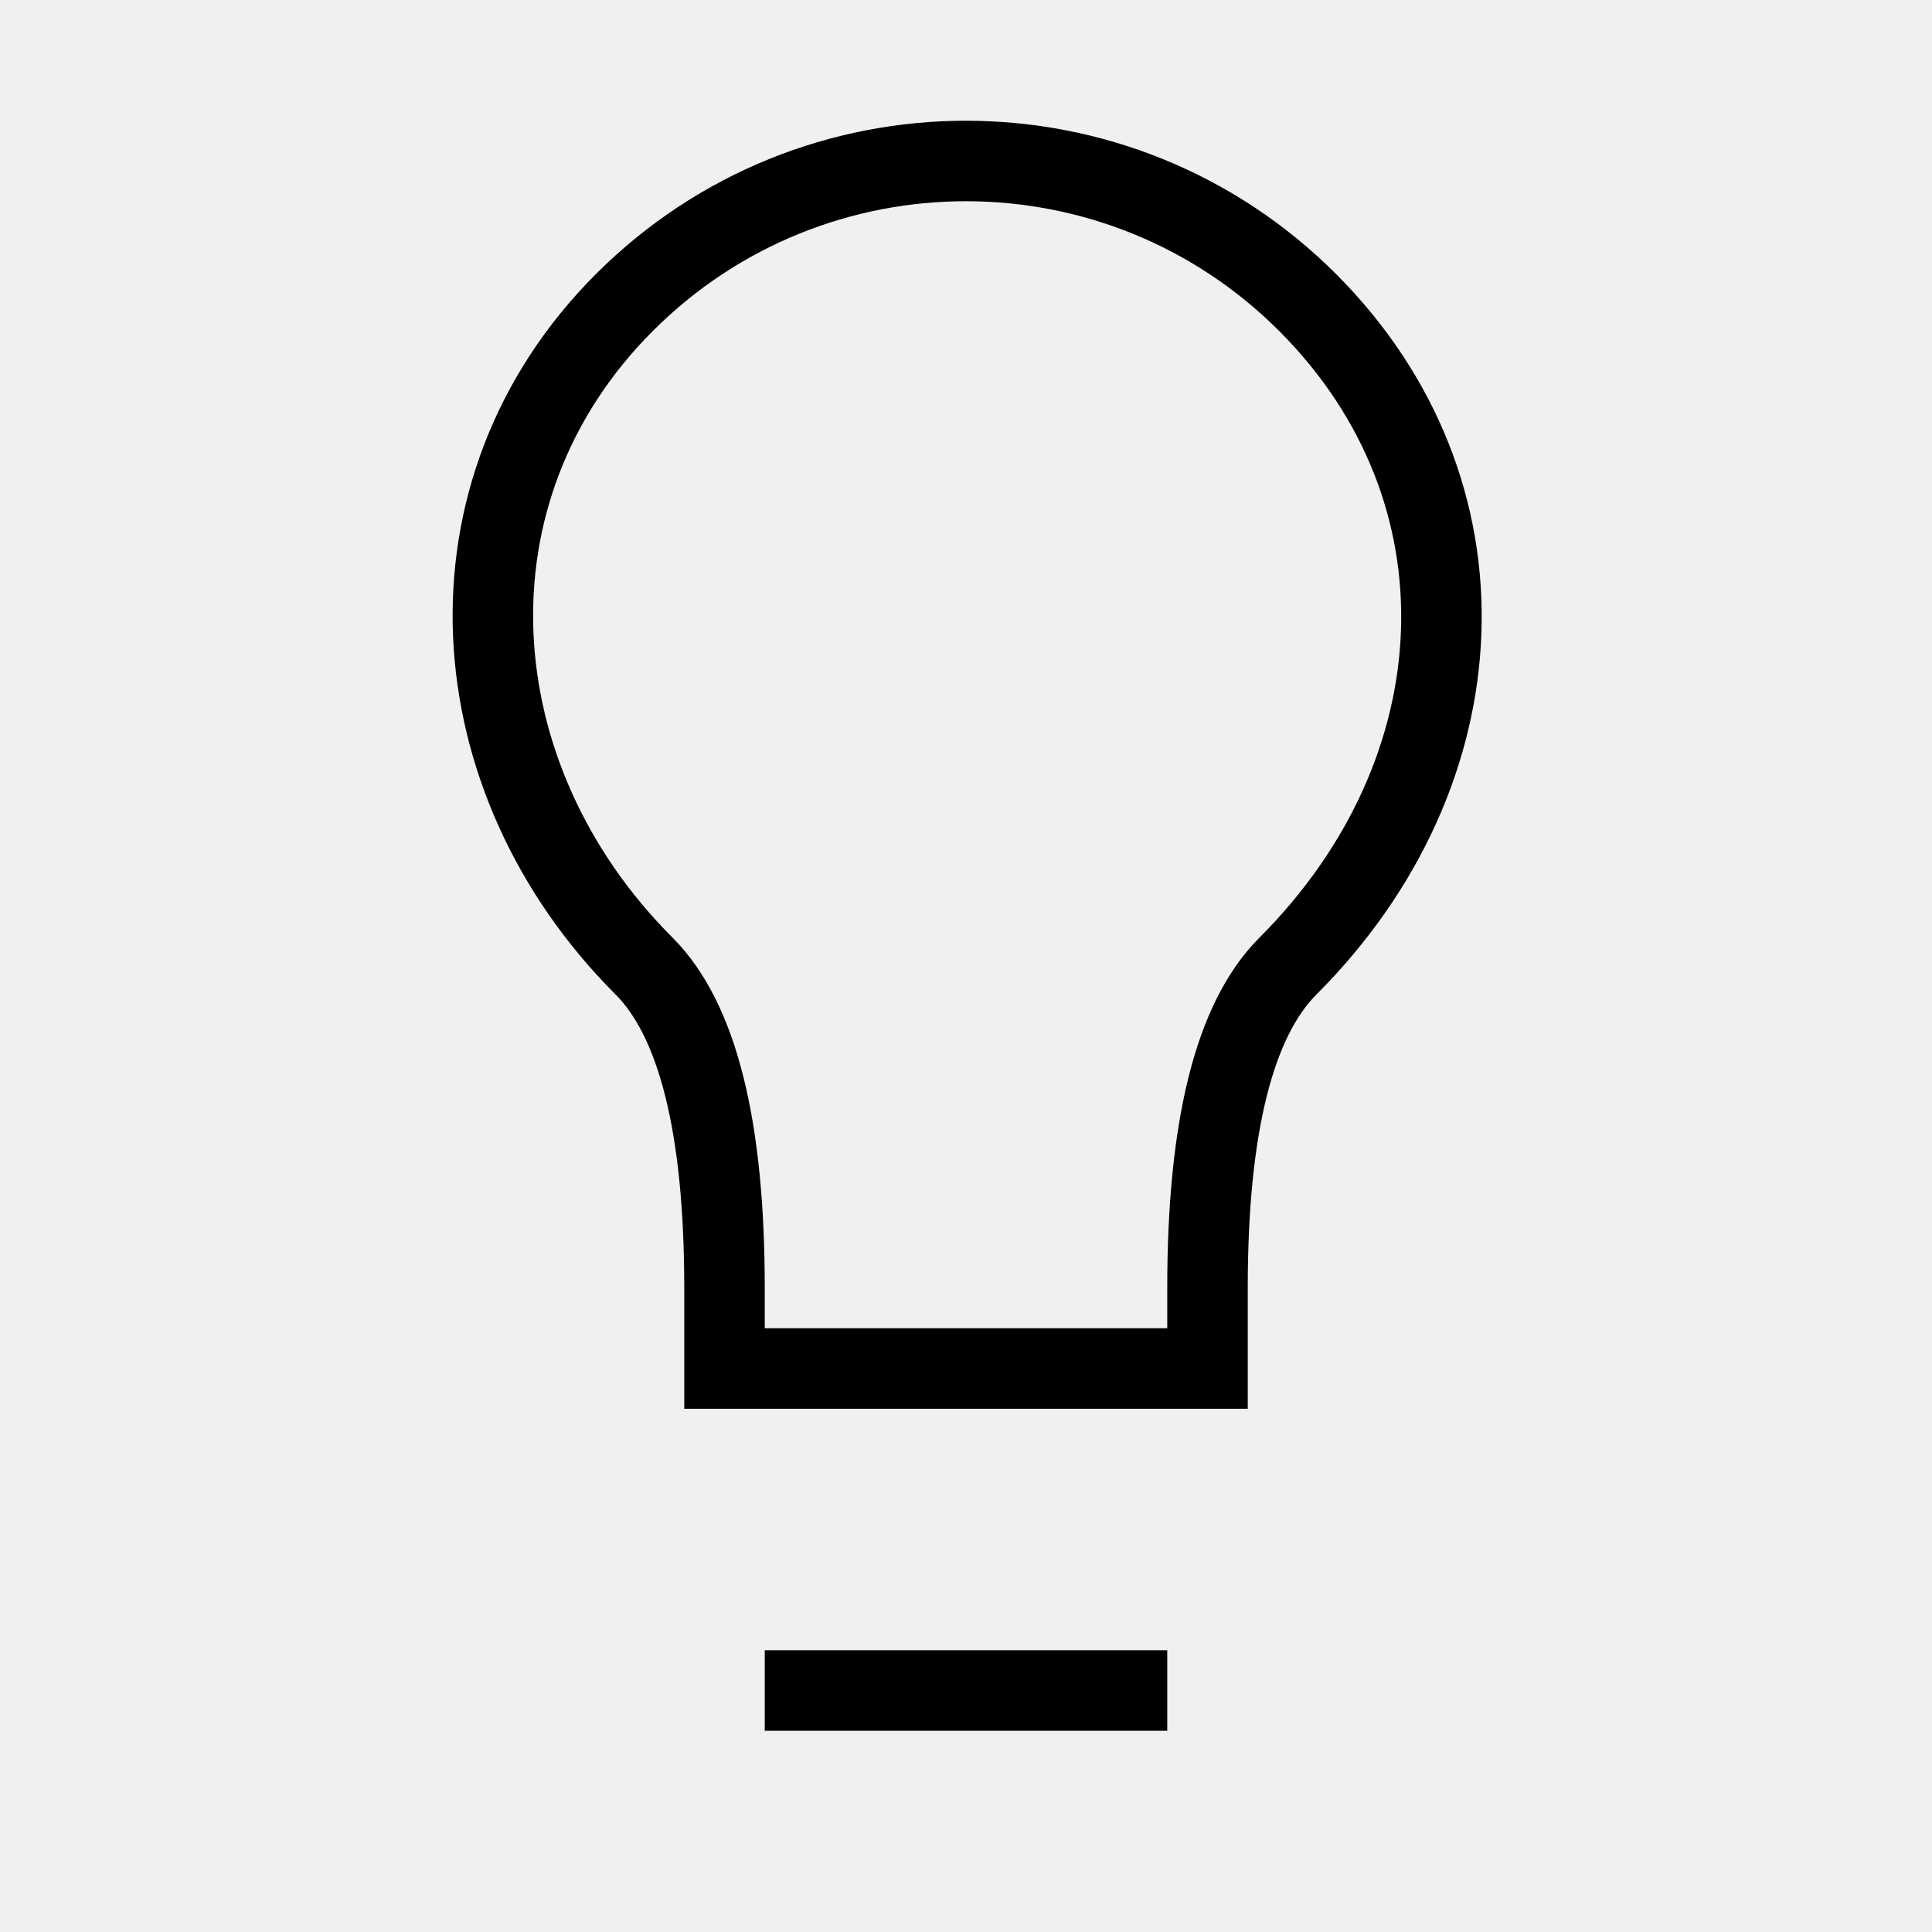
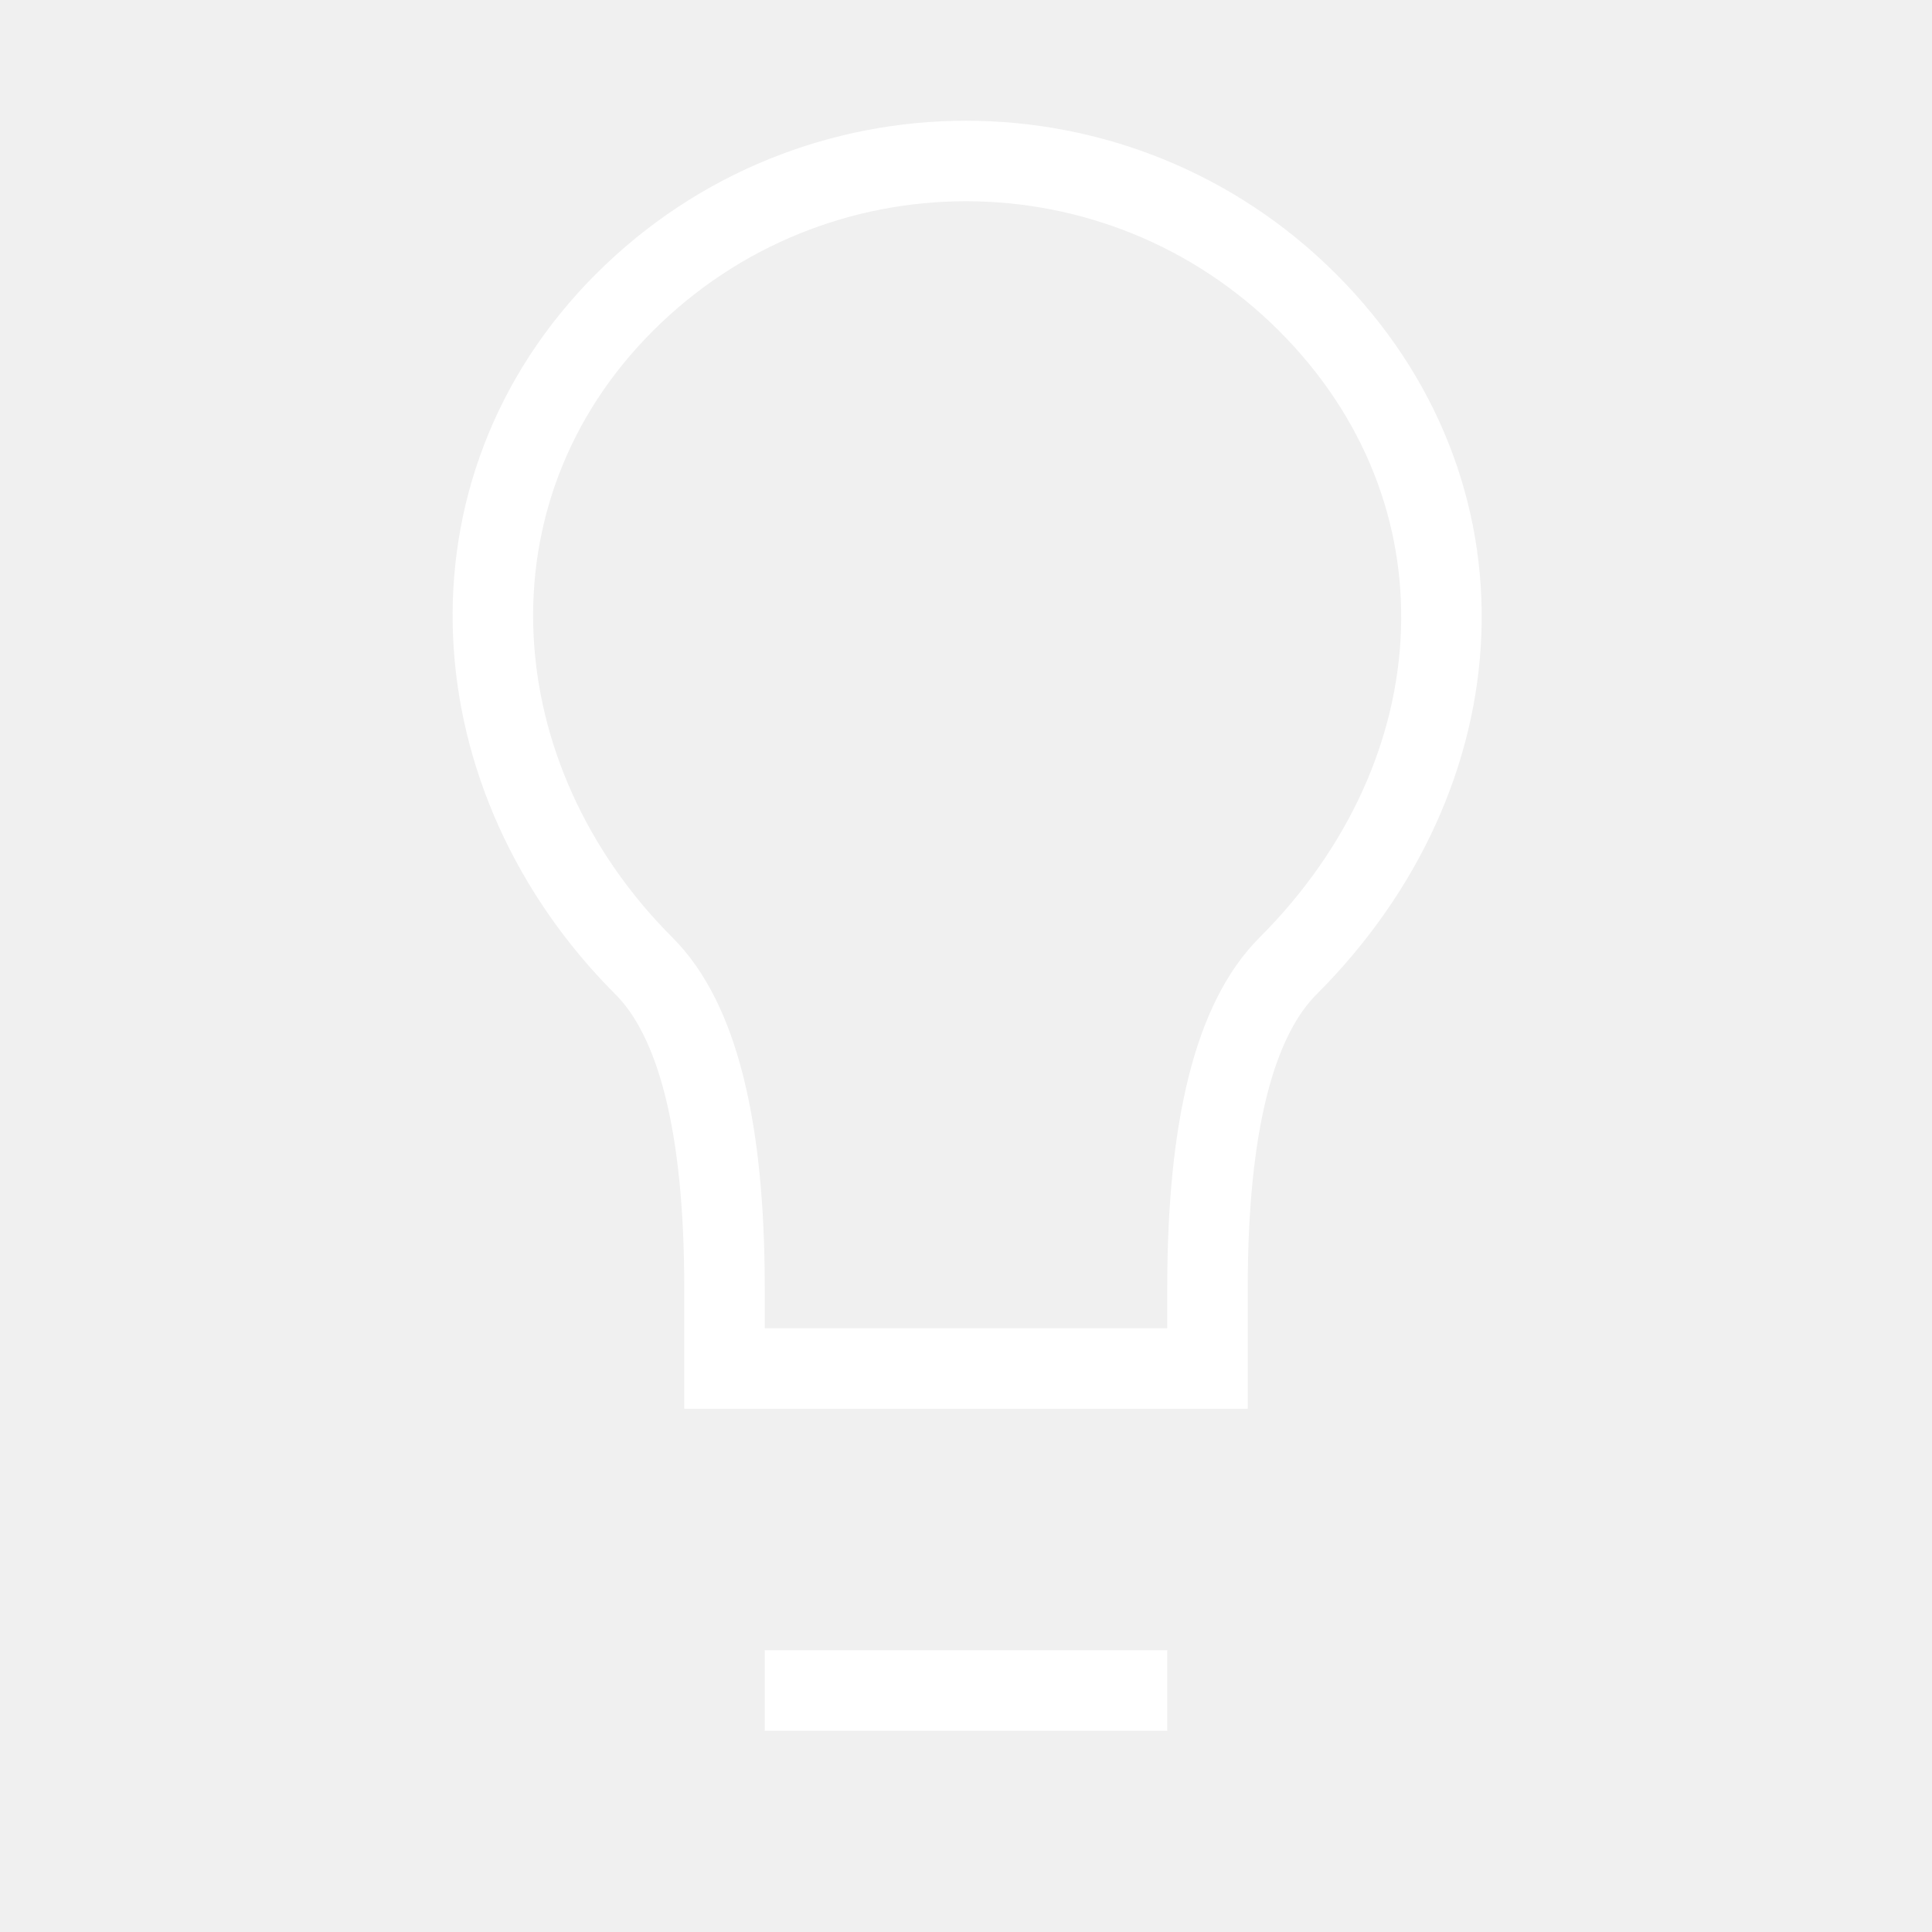
- <svg xmlns="http://www.w3.org/2000/svg" role="img" width="48px" height="48px" viewBox="0 0 24 24" aria-labelledby="lightBulbIconTitle" stroke="#000000" stroke-width="1" stroke-linecap="square" stroke-linejoin="miter" fill="none" color="#000000">
+ <svg xmlns="http://www.w3.org/2000/svg" role="img" width="48px" height="48px" viewBox="0 0 24 24" aria-labelledby="lightBulbIconTitle" stroke="#FFFFFF" stroke-width="1" stroke-linecap="square" stroke-linejoin="miter" fill="none" color="#000000">
  <path d="M16 12C15.333 12.667 15 14 15 16L15 17 9 17 9 16C9 14 8.667 12.667 8 12 5.674 9.674 5.414 6.101 7.757 3.757 10.101 1.414 13.899 1.414 16.243 3.757 18.586 6.101 18.407 9.593 16 12zM10 21L14 21" />
</svg>
